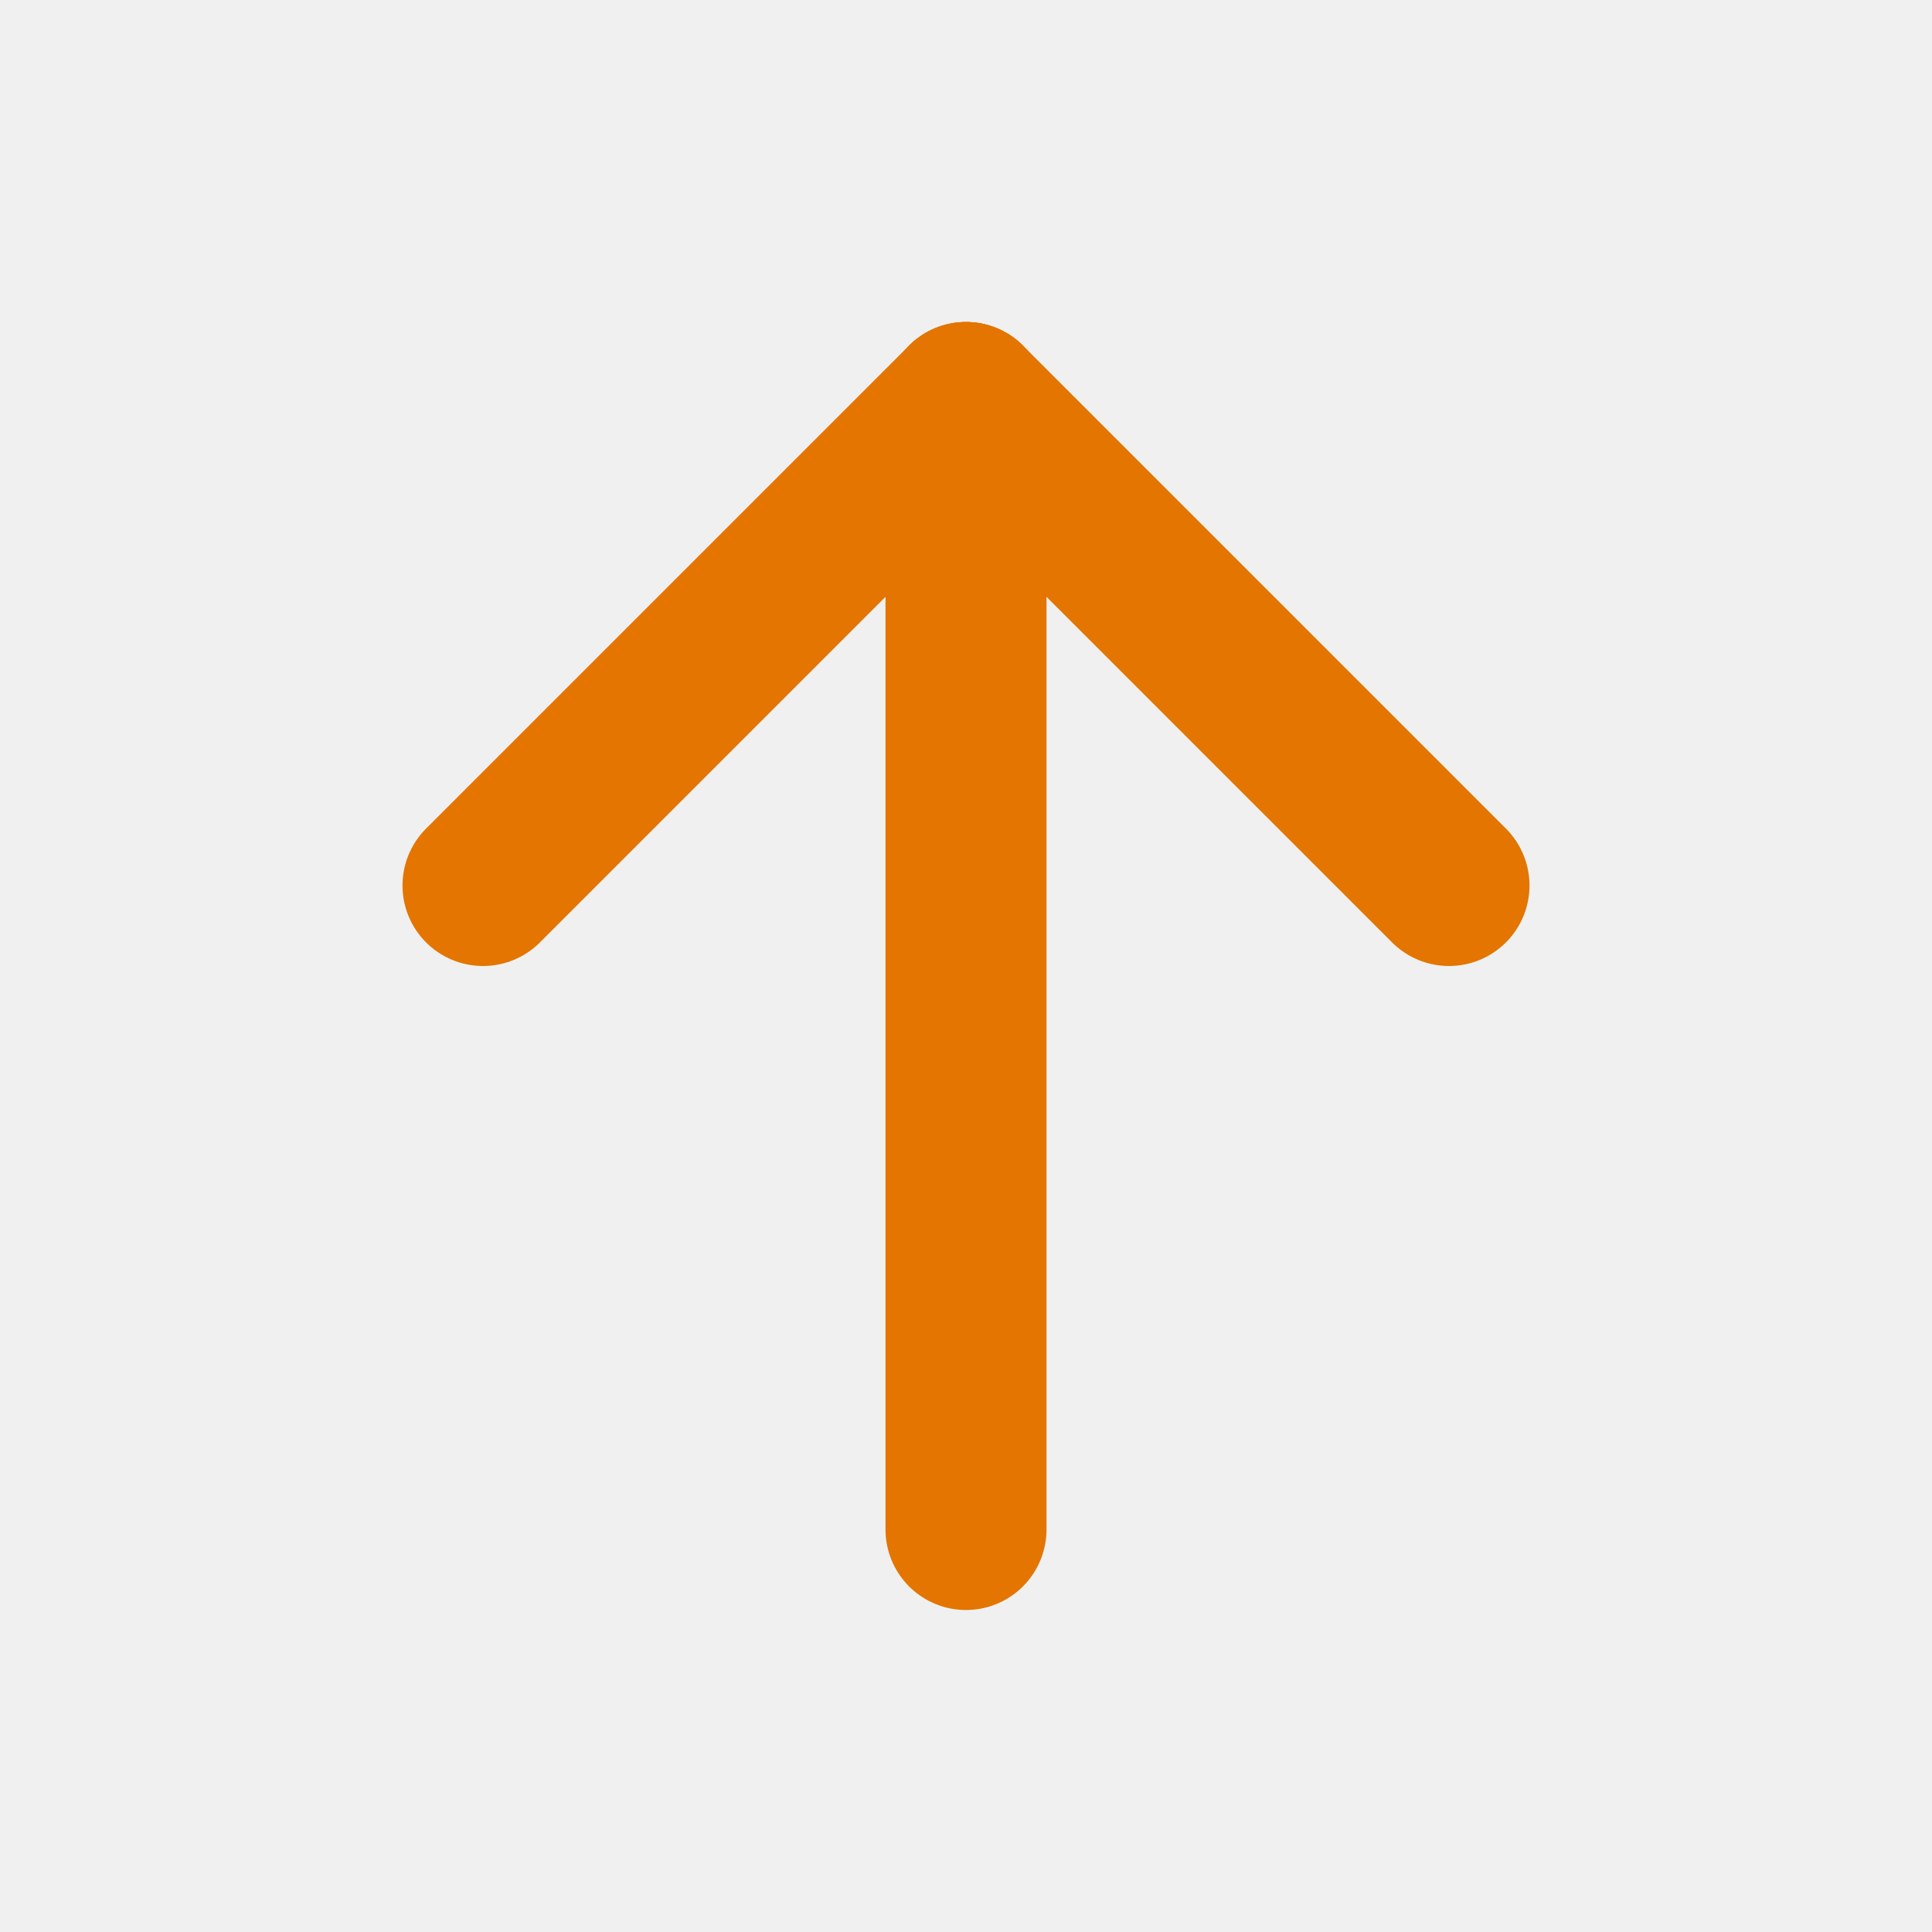
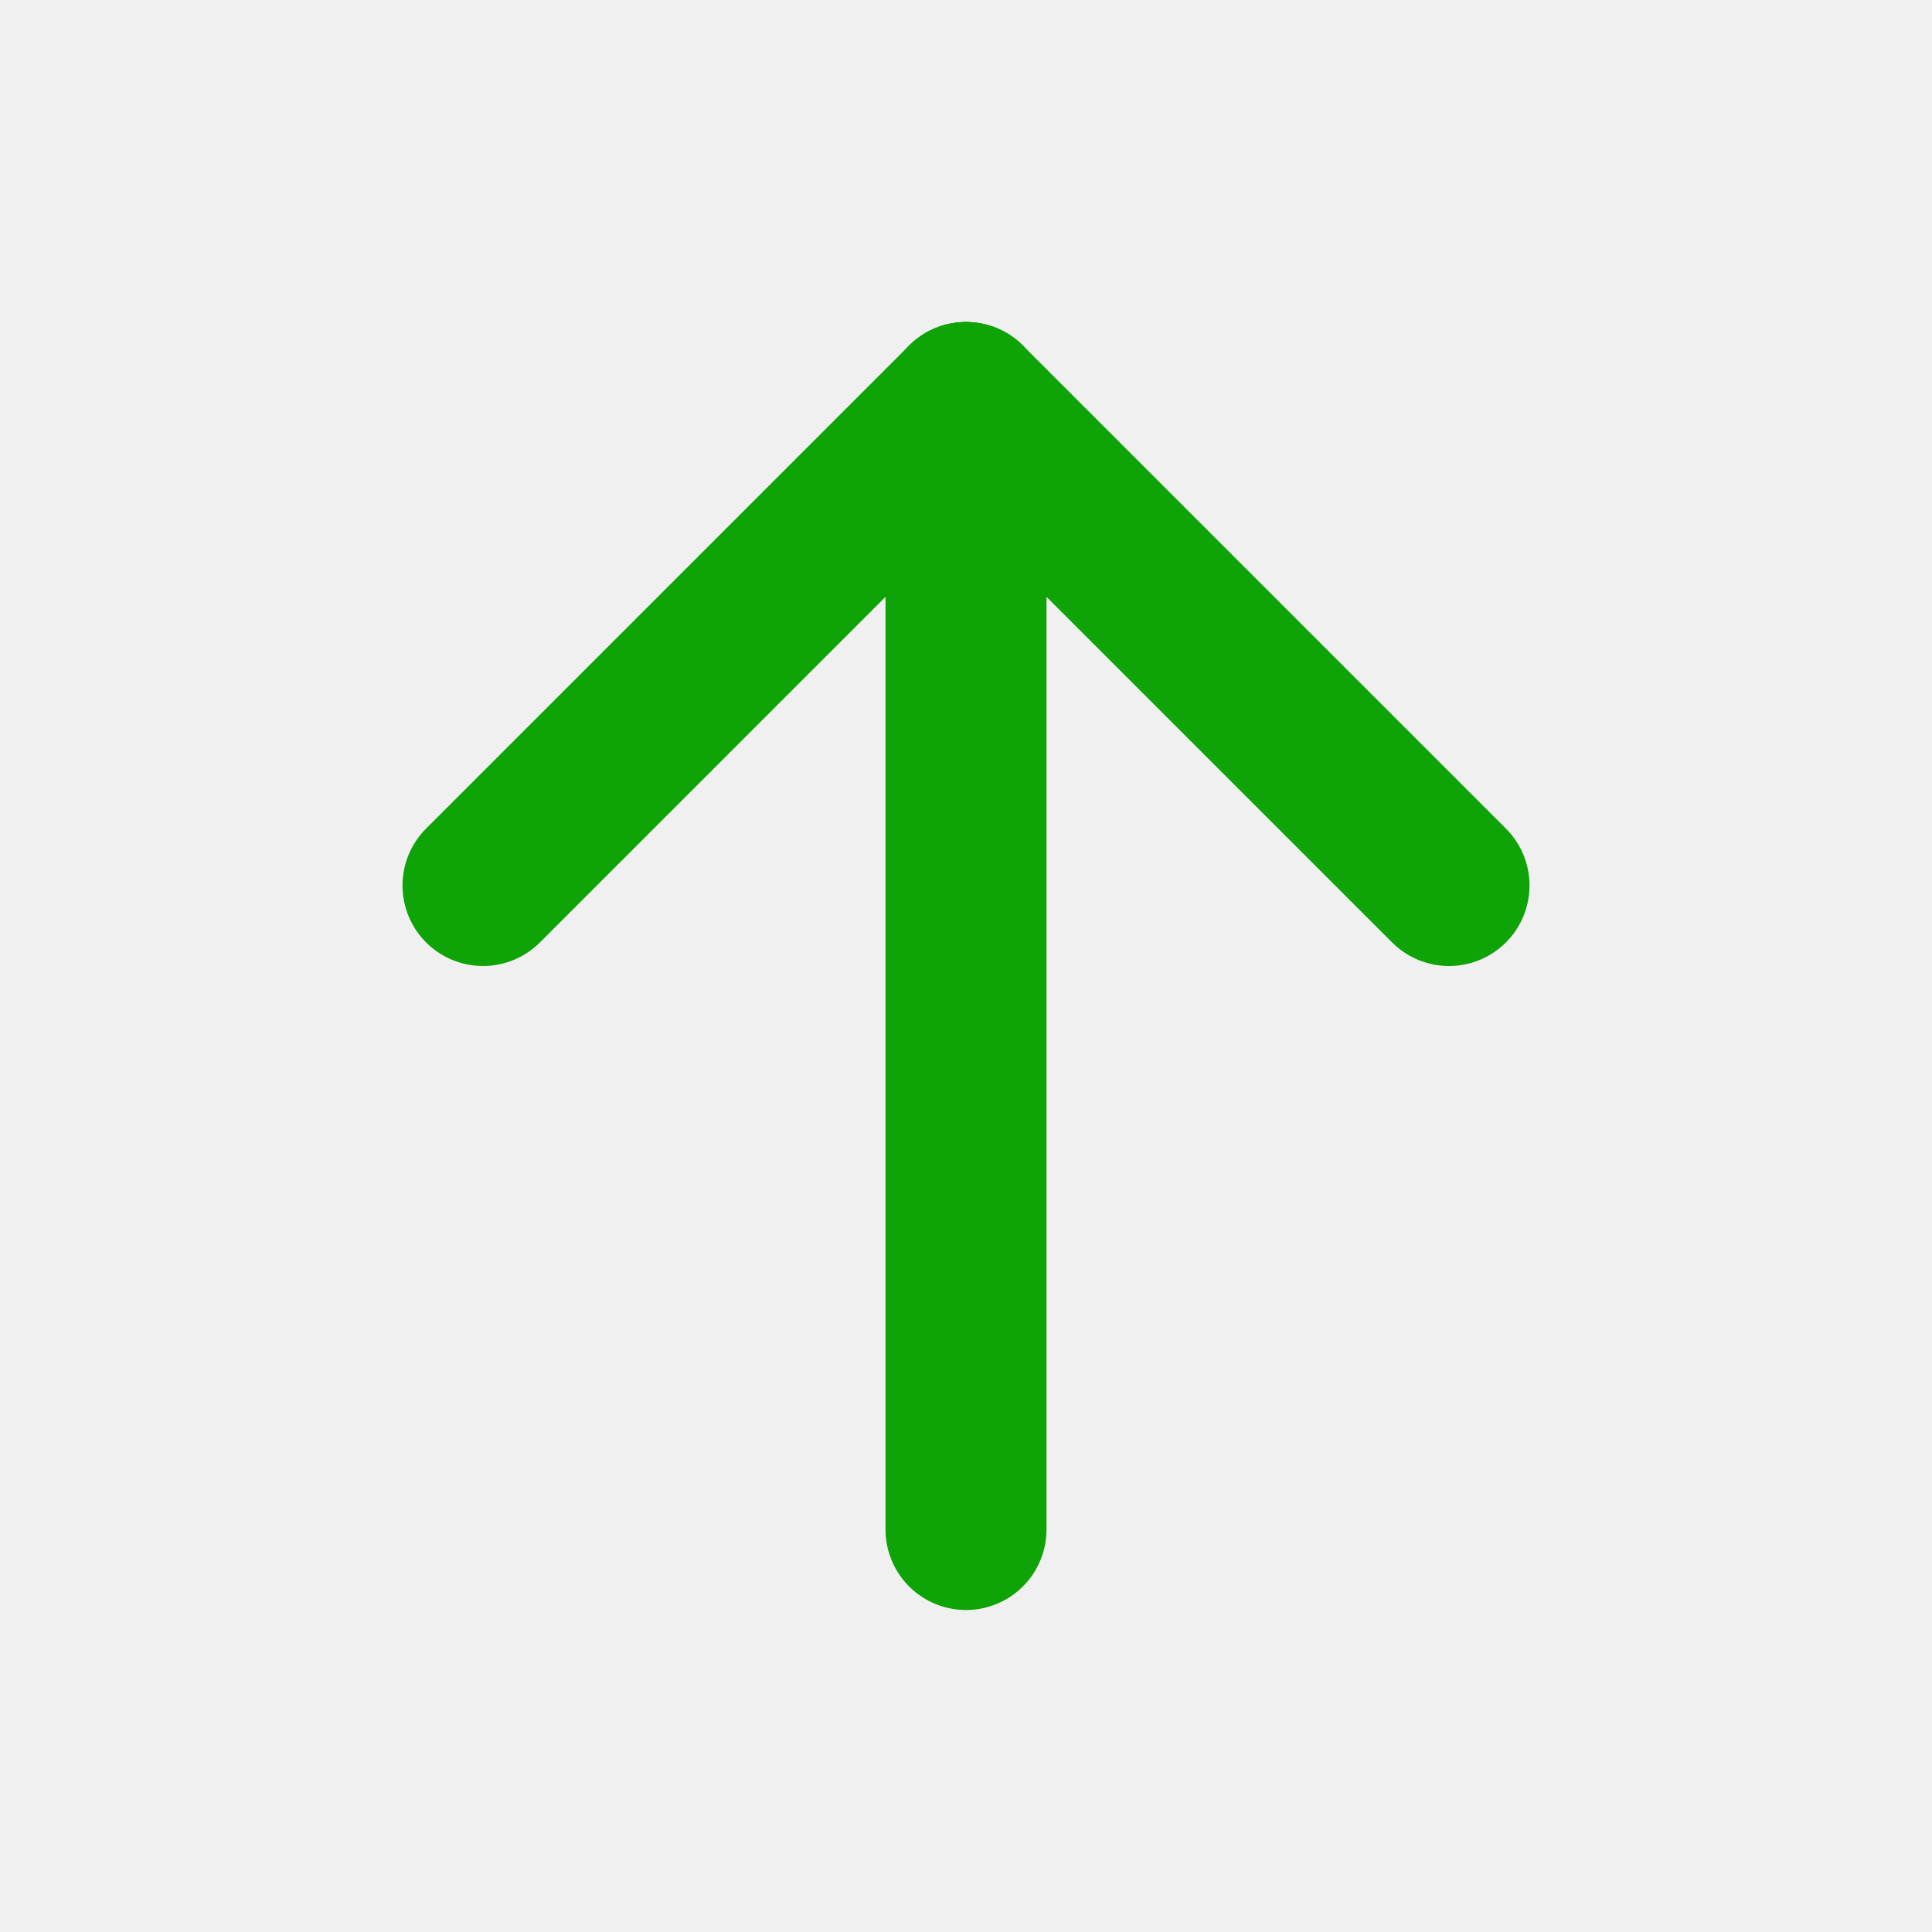
<svg xmlns="http://www.w3.org/2000/svg" width="24" height="24" viewBox="0 0 24 24" fill="none">
  <g clip-path="url(#clip0_308_4158)">
-     <path d="M12 5V19" stroke="#E37500" stroke-width="2" stroke-linecap="round" stroke-linejoin="round" />
-     <path d="M18 11L12 5" stroke="#E37500" stroke-width="2" stroke-linecap="round" stroke-linejoin="round" />
-     <path d="M6 11L12 5" stroke="#E37500" stroke-width="2" stroke-linecap="round" stroke-linejoin="round" />
+     <path d="M12 5V19" stroke="#0EA306" stroke-width="2" stroke-linecap="round" stroke-linejoin="round" />
+     <path d="M18 11L12 5" stroke="#0EA306" stroke-width="2" stroke-linecap="round" stroke-linejoin="round" />
+     <path d="M6 11L12 5" stroke="#0EA306" stroke-width="2" stroke-linecap="round" stroke-linejoin="round" />
  </g>
  <defs>
    <clipPath id="clip0_308_4158">
      <rect width="24" height="24" fill="white" />
    </clipPath>
  </defs>
</svg>
